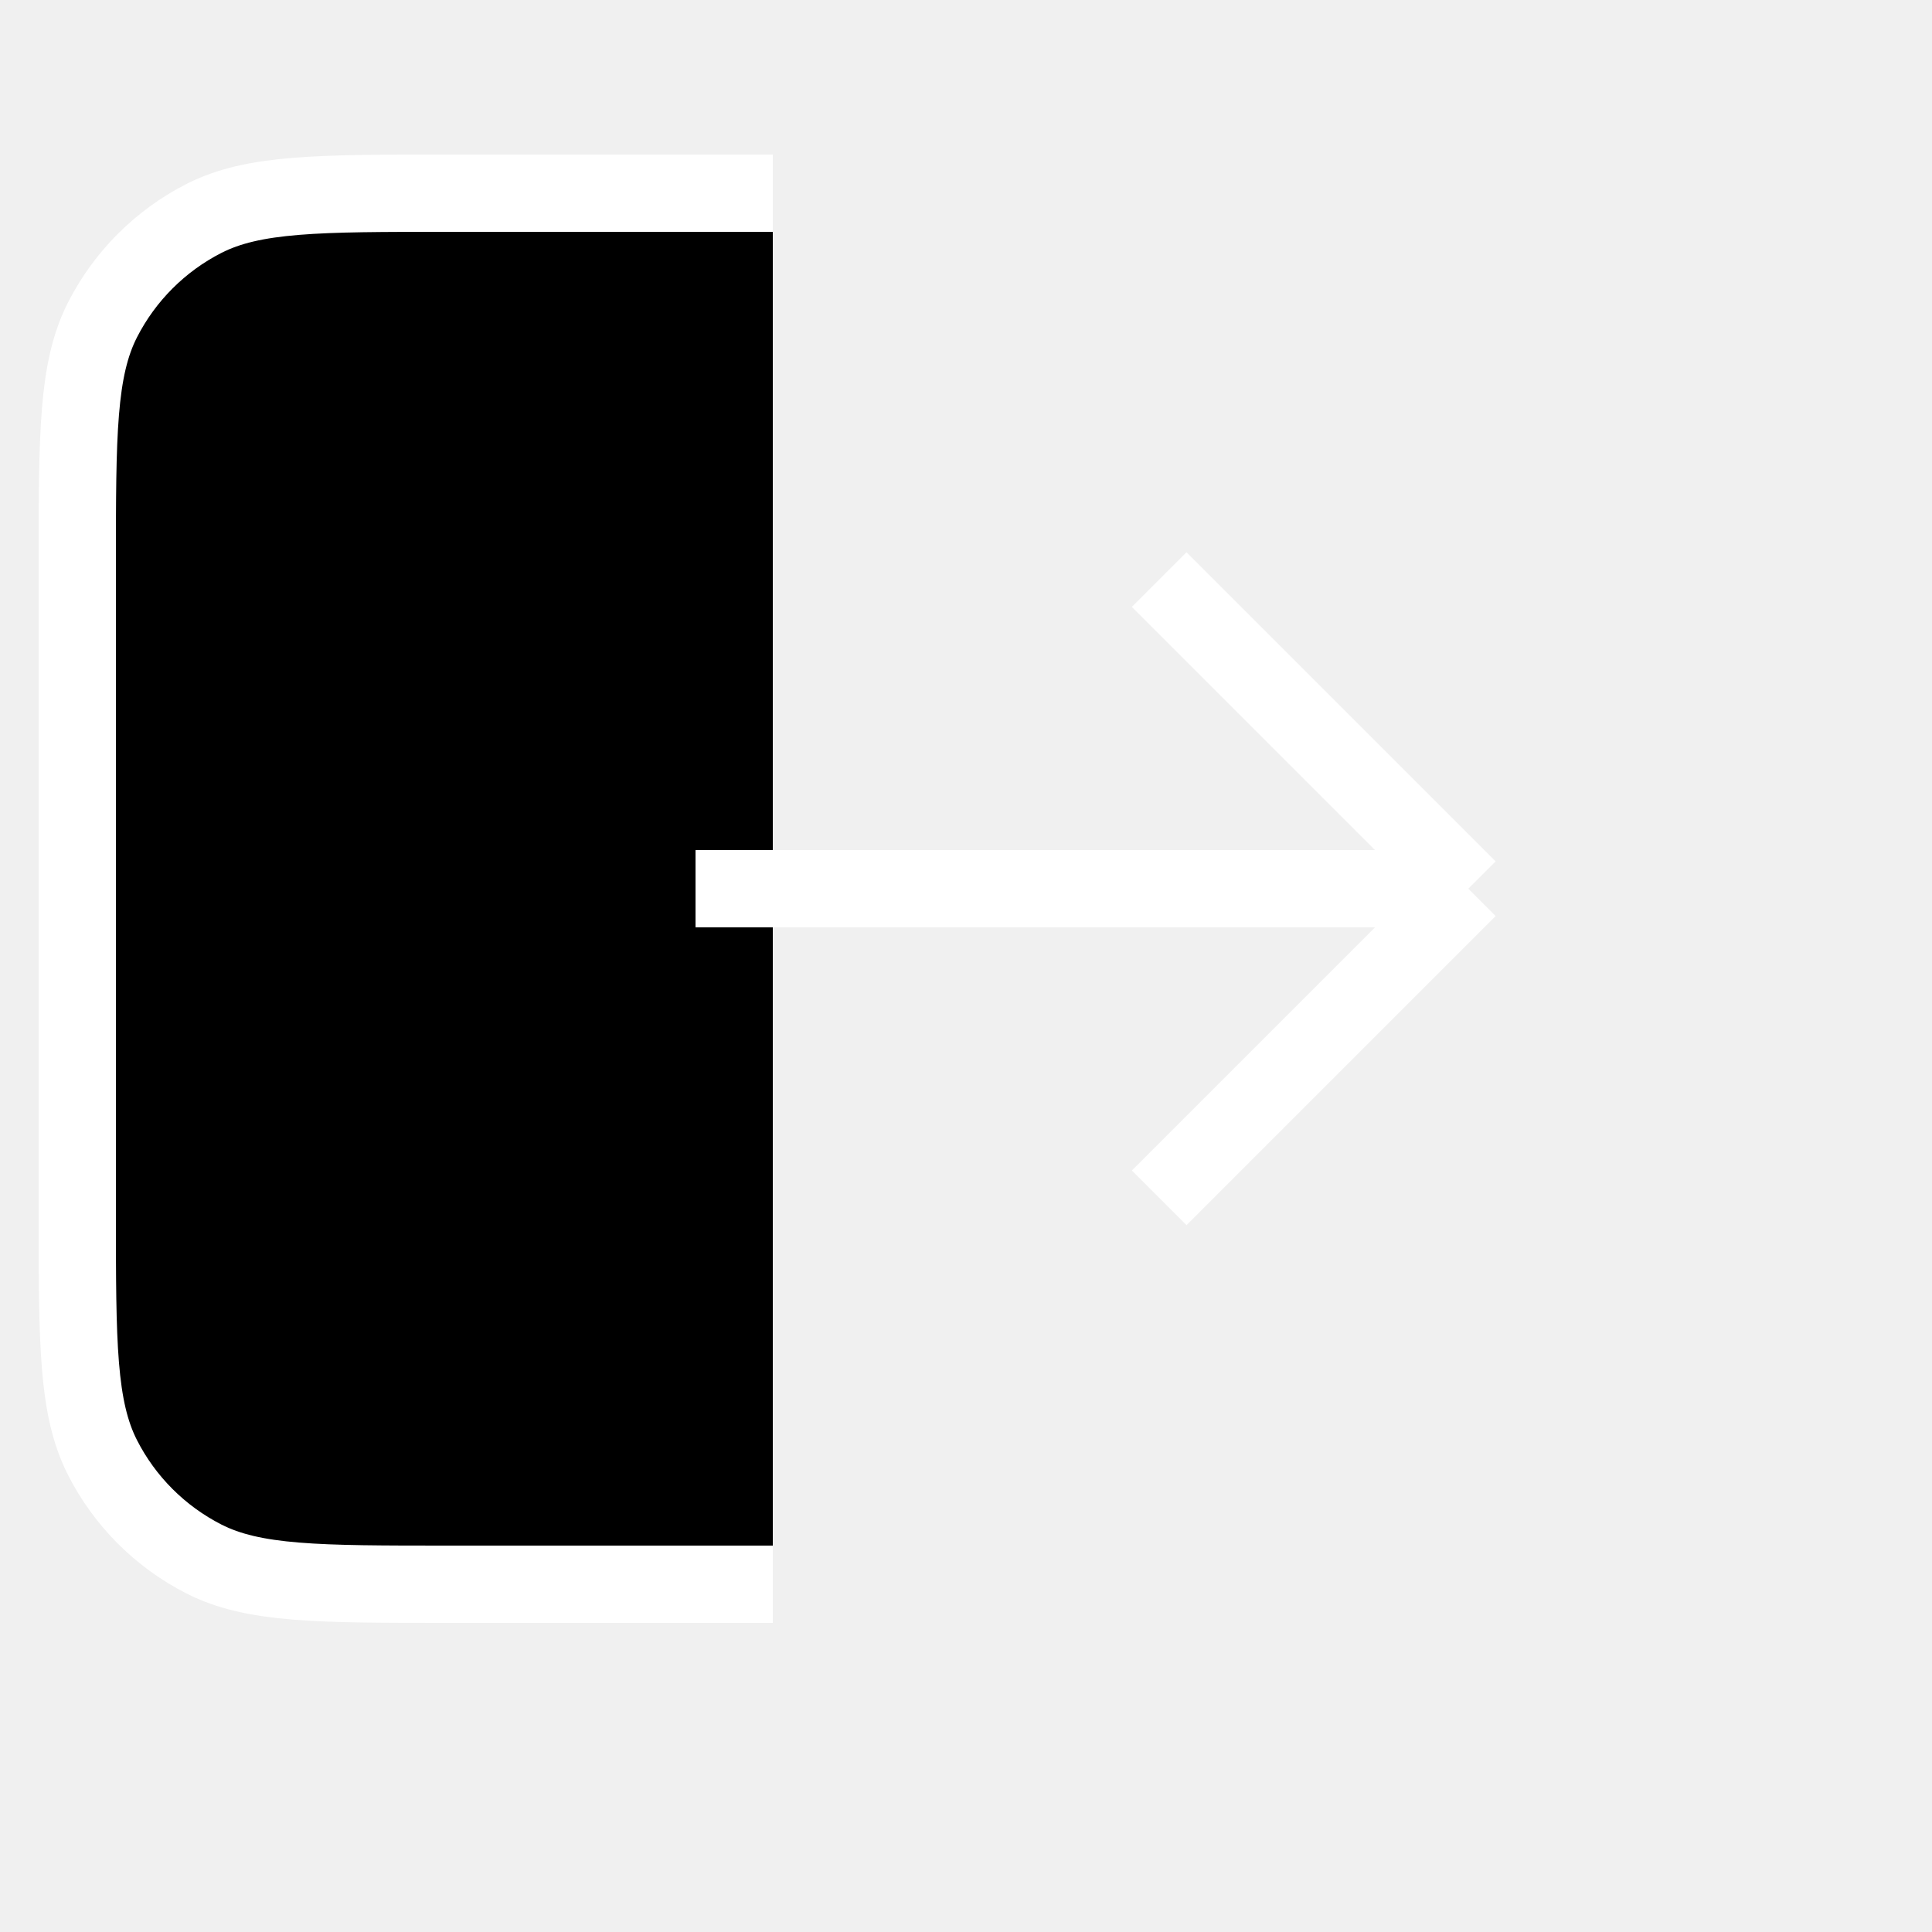
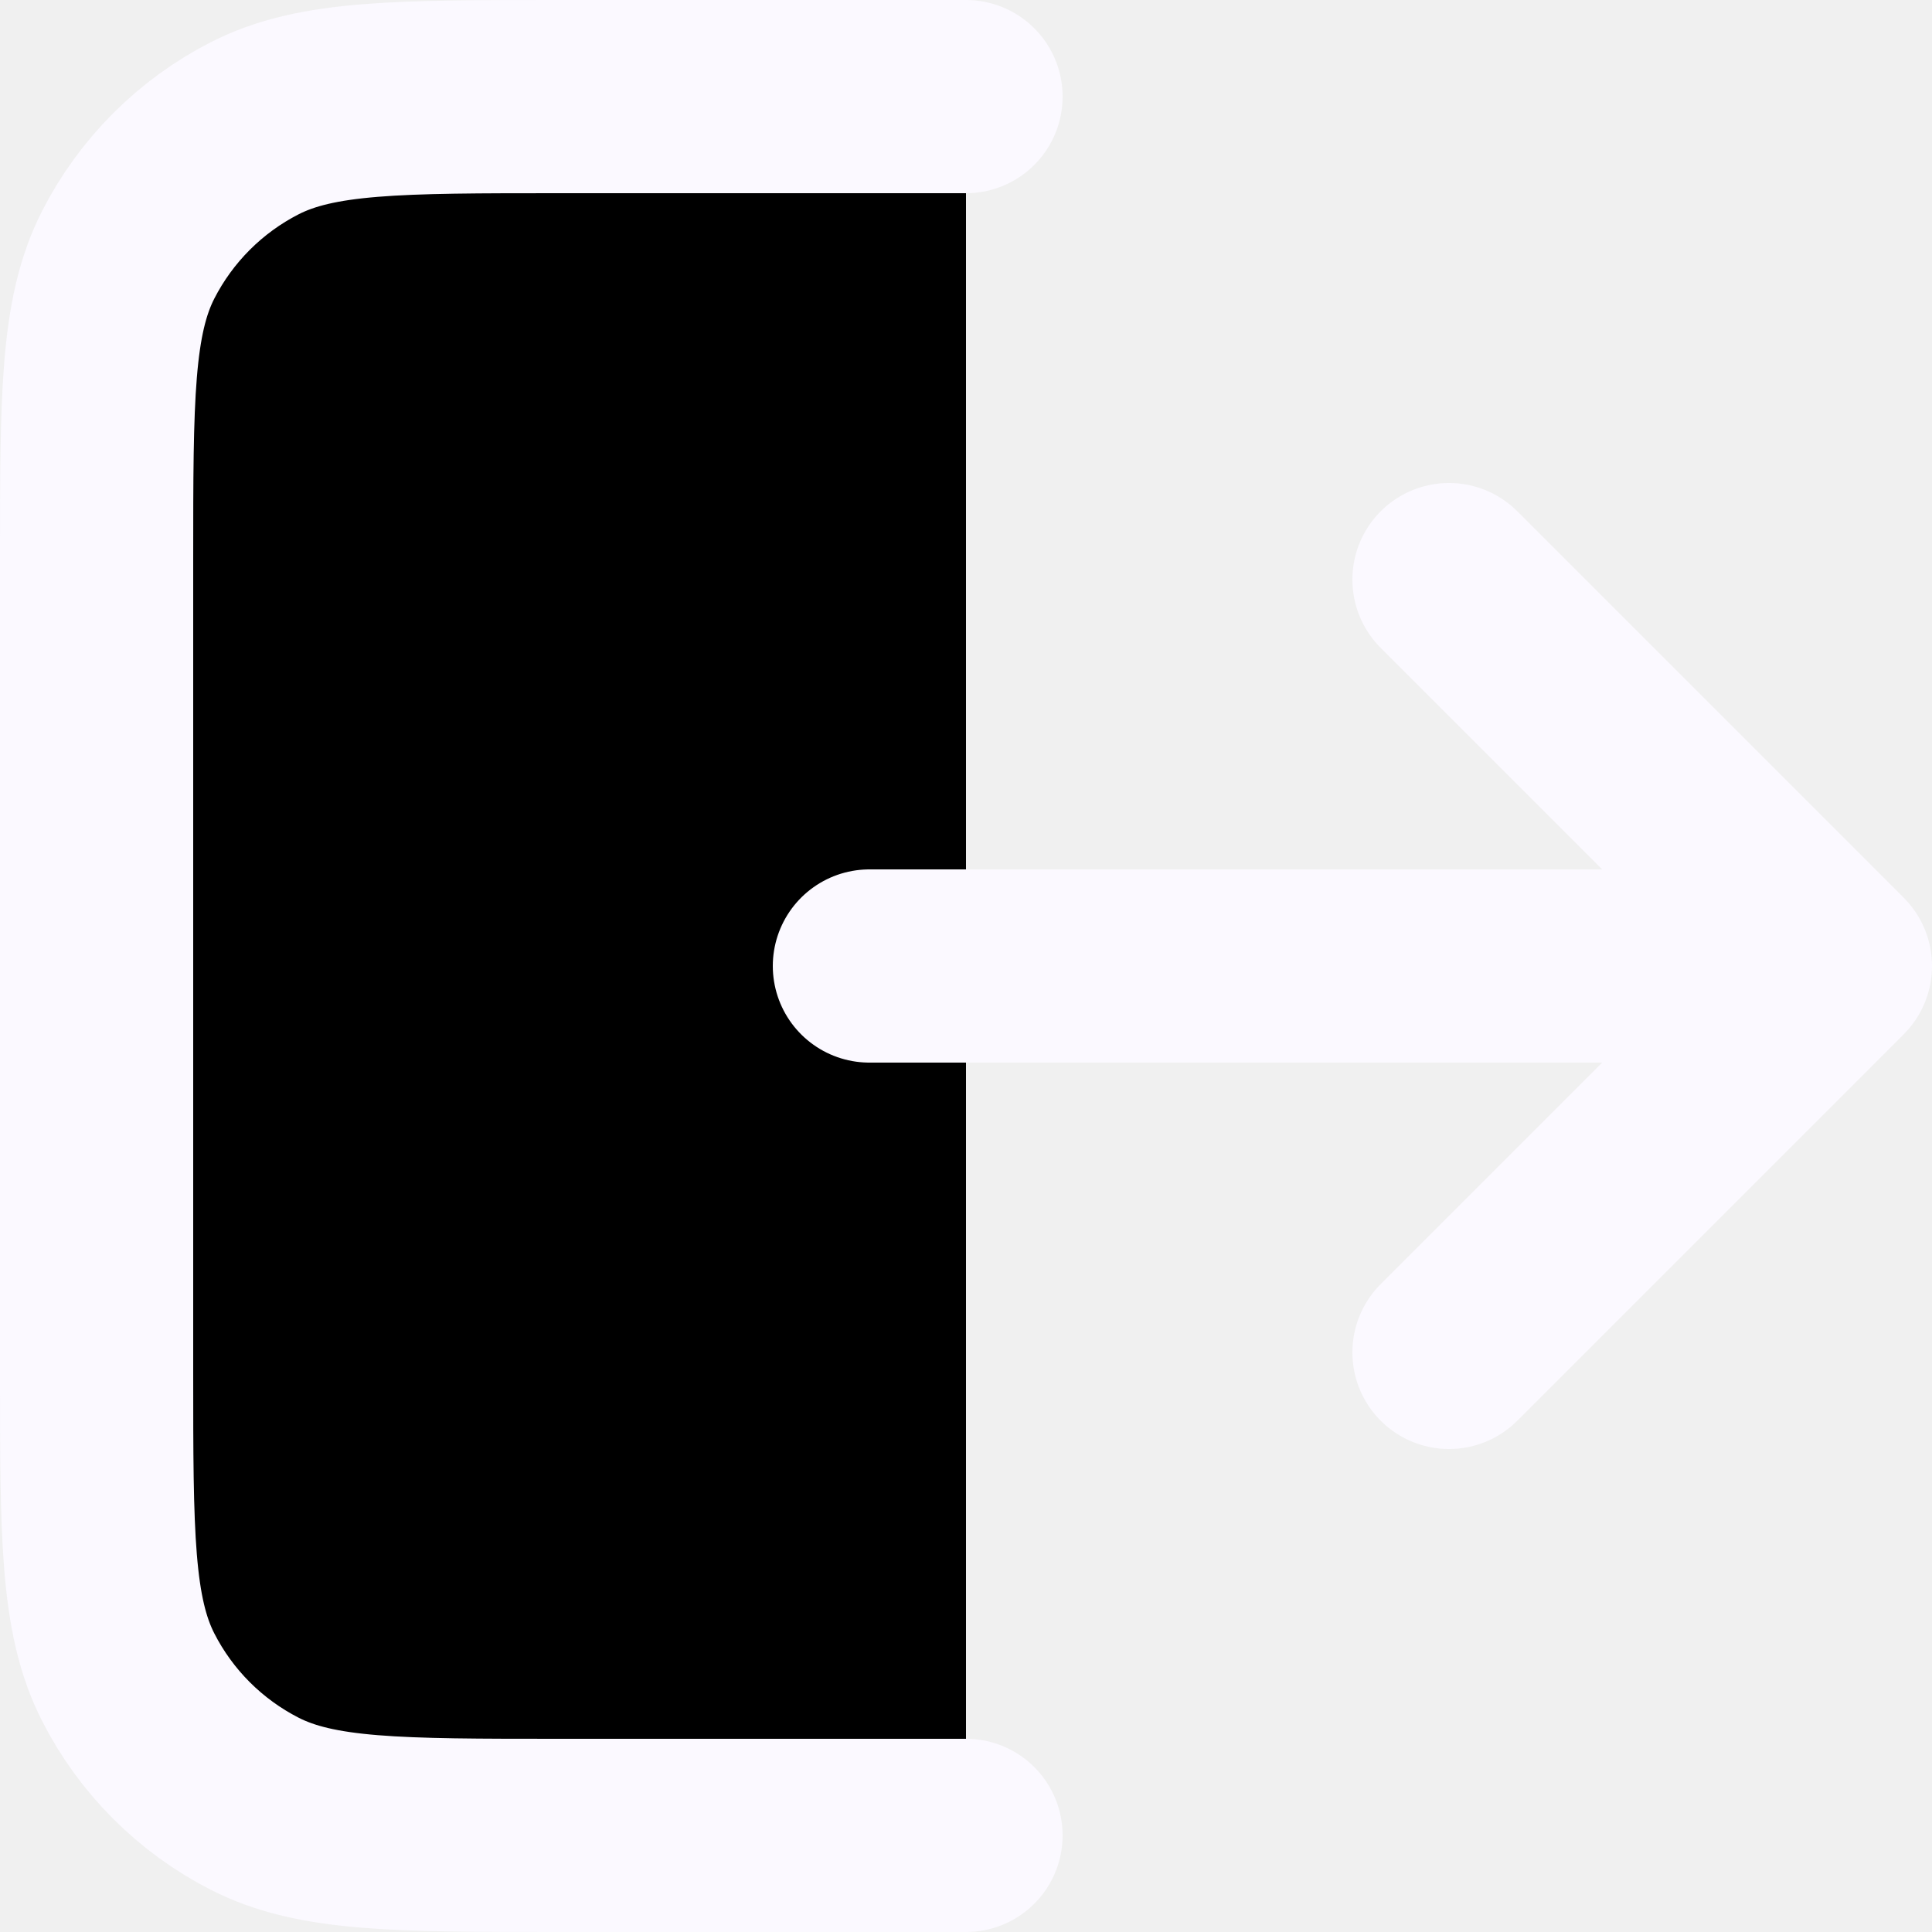
- <svg xmlns="http://www.w3.org/2000/svg" width="18" height="18" viewBox="0 1 25 20" fill="null">
-   <path d="M10 19H5.8C4.12 19 3.28 19 2.638 18.673C2.074 18.385 1.615 17.927 1.327 17.362C1 16.72 1 15.88 1 14.2V5.8C1 4.12 1 3.28 1.327 2.638C1.615 2.074 2.074 1.615 2.638 1.327C3.28 1 4.12 1 5.8 1H10M15 14L19 10M19 10L15 6M19 10H9" stroke="white" strokeWidth="2" strokeLinecap="round" strokeLinejoin="round" />
+ <svg xmlns="http://www.w3.org/2000/svg" width="20" height="20" viewBox="0 0 20 20" fill="null">
+   <path d="M10 19H5.8C4.12 19 3.28 19 2.638 18.673C2.074 18.385 1.615 17.927 1.327 17.362C1 16.72 1 15.88 1 14.2V5.8C1 4.12 1 3.28 1.327 2.638C1.615 2.074 2.074 1.615 2.638 1.327C3.28 1 4.12 1 5.8 1H10M15 14L19 10M19 10L15 6M19 10H9" stroke="#FBF9FF" stroke-width="2" stroke-linecap="round" stroke-linejoin="round" />
</svg>
